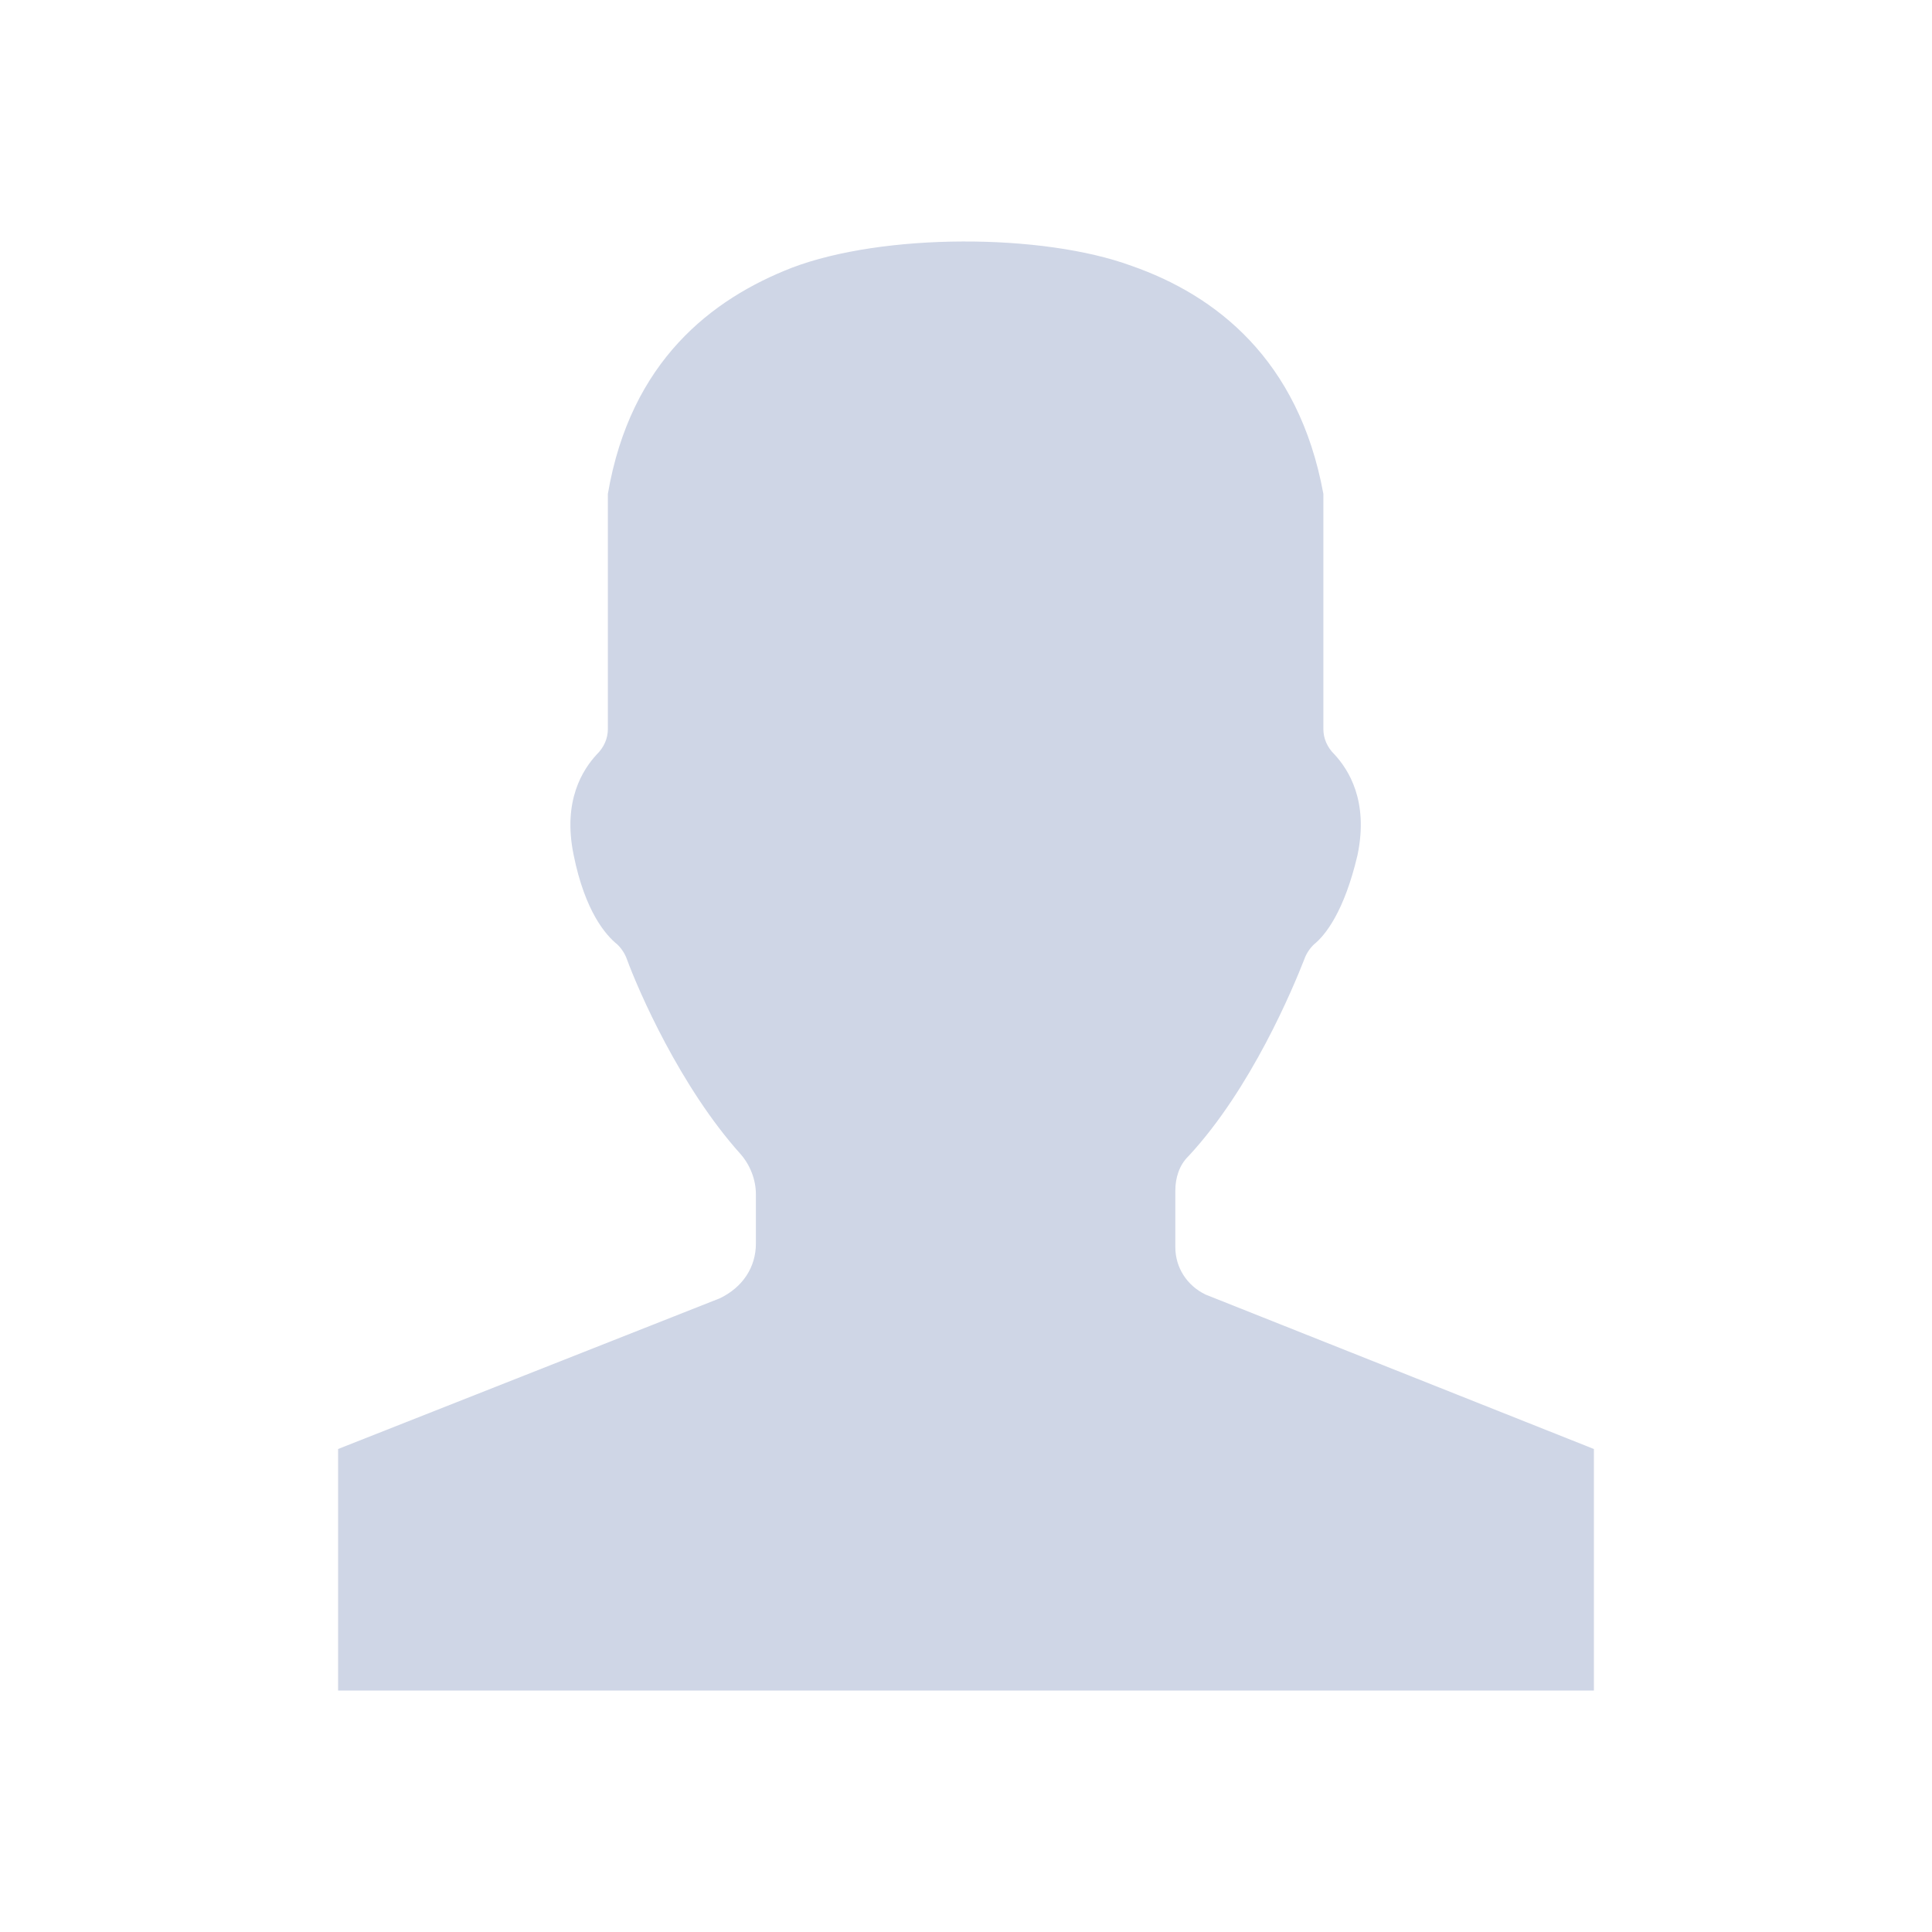
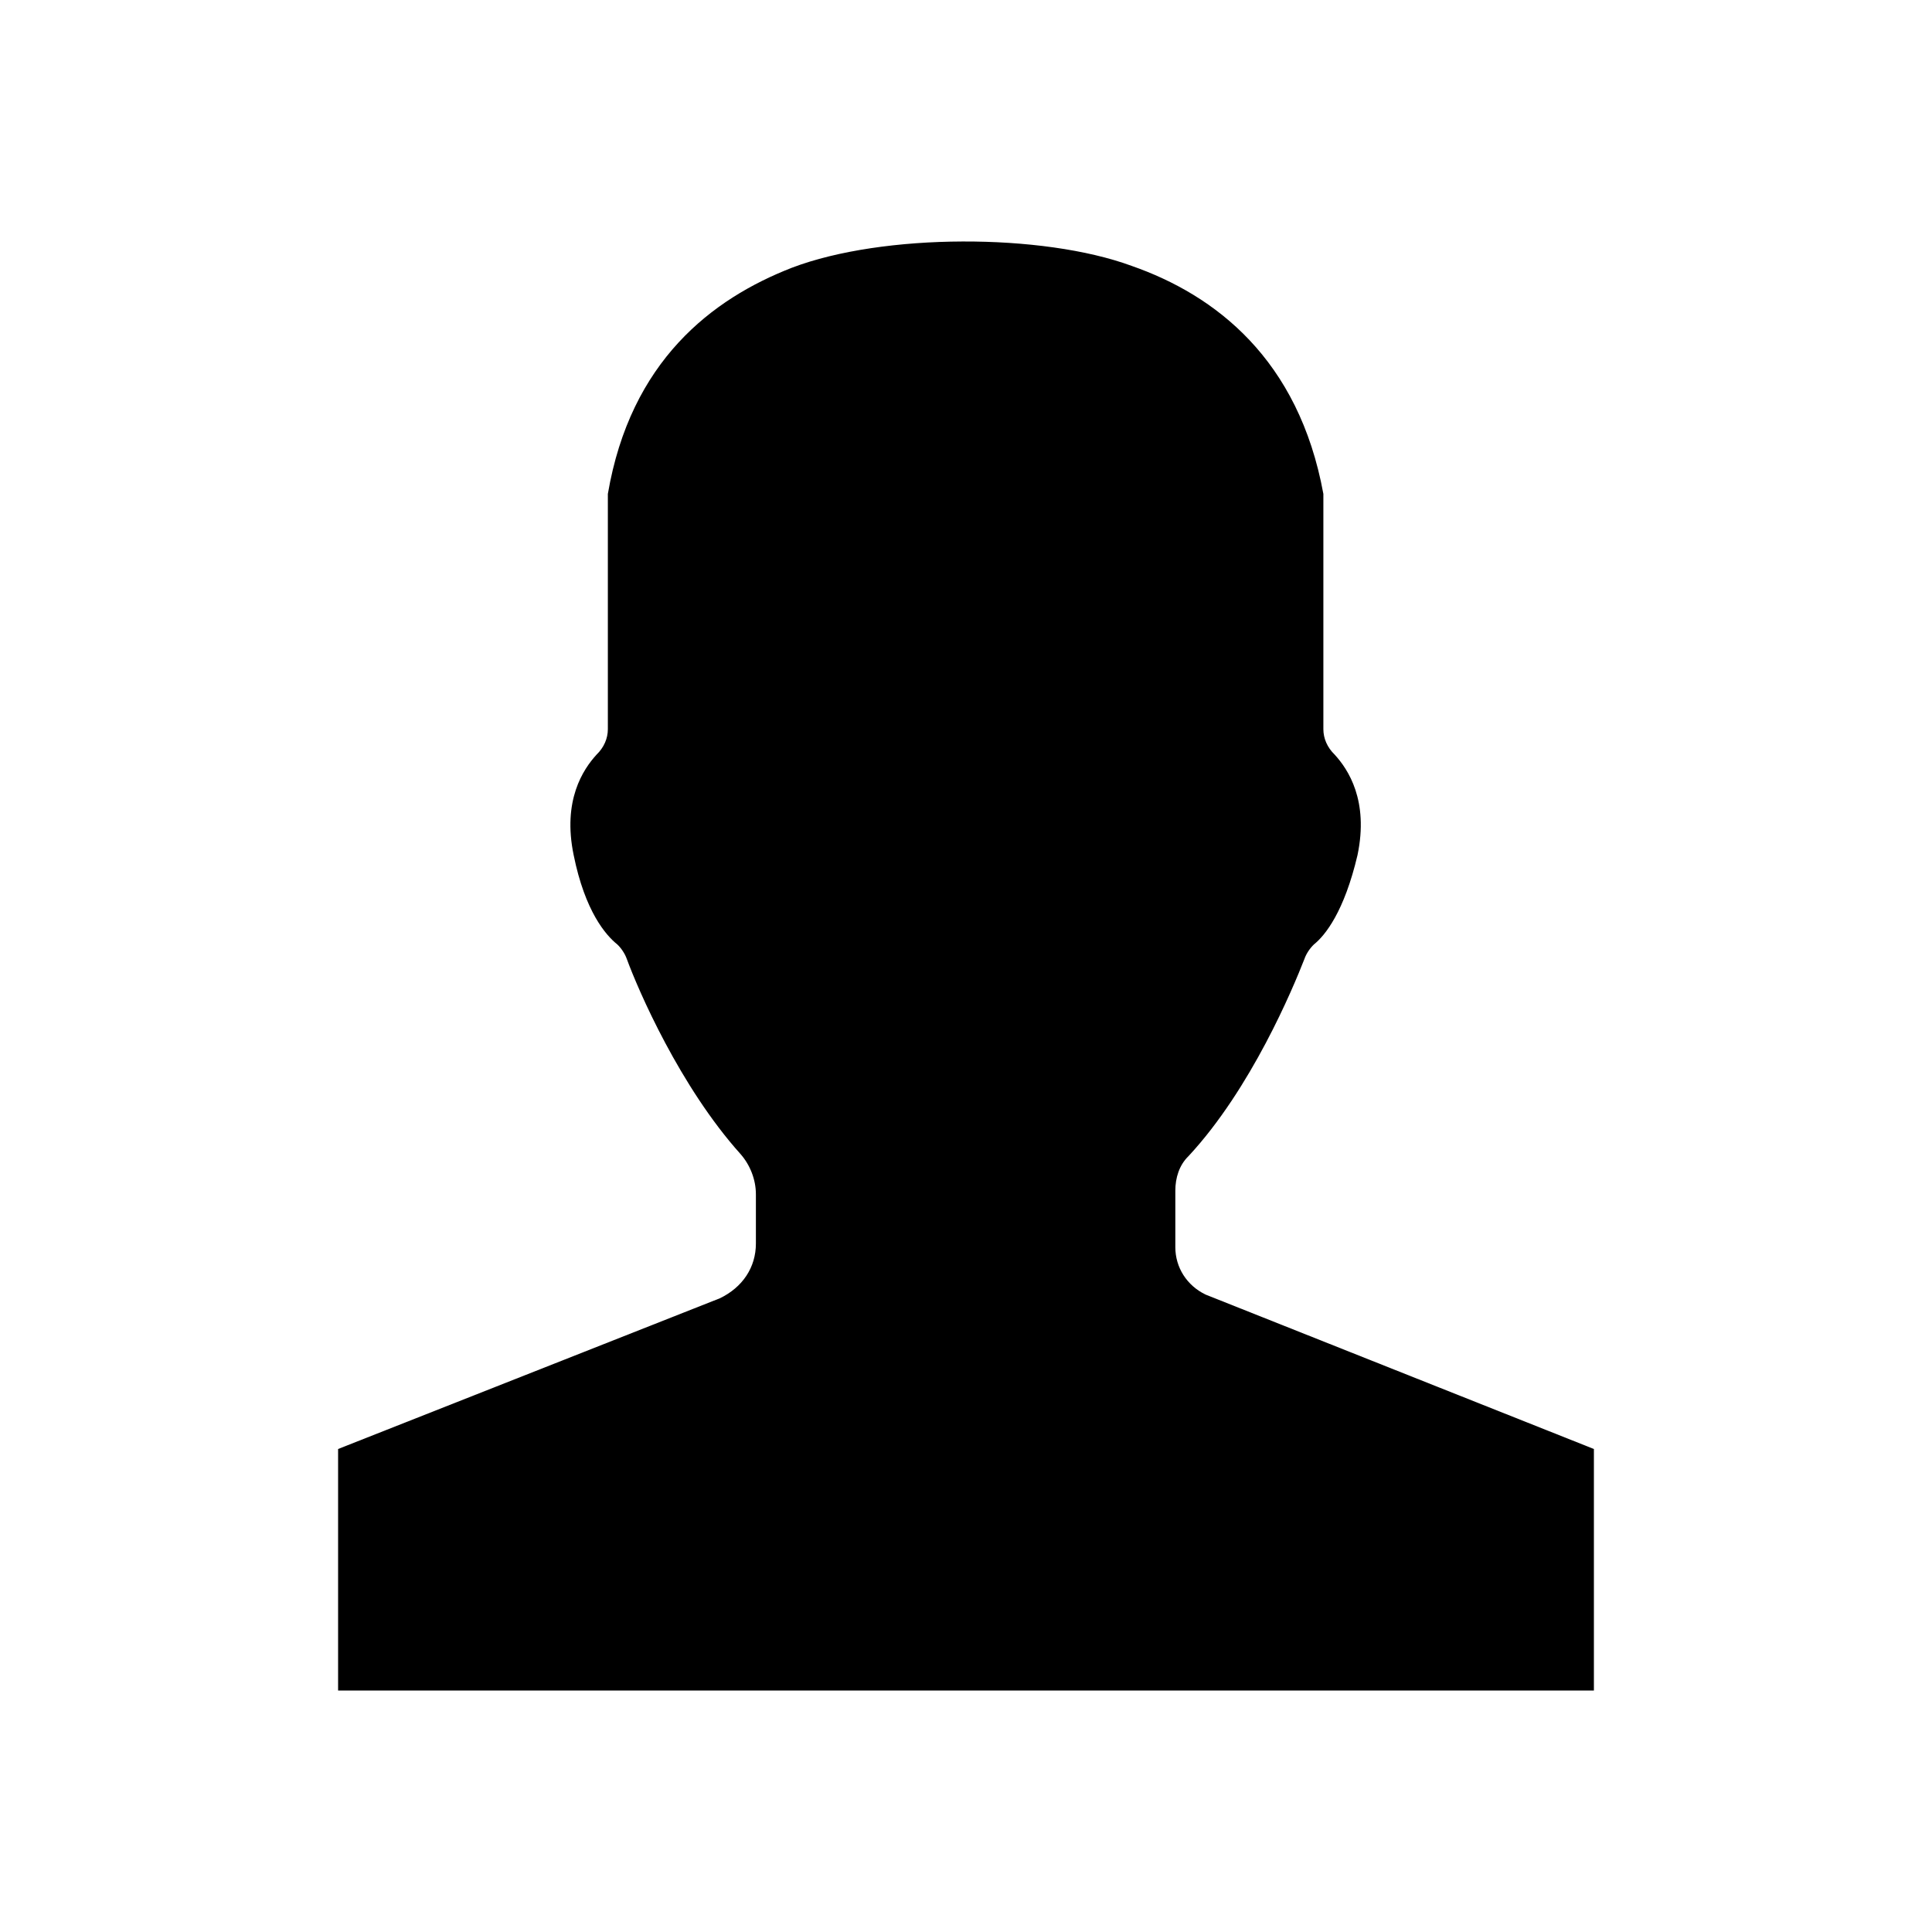
<svg xmlns="http://www.w3.org/2000/svg" width="40" height="40" viewBox="0 0 40 40" version="1.1">
-   <path d="M7,35 L33,35 L33,30 L24.963,26.804 C24.57,26.616 24.334,26.238 24.334,25.823 L24.334,24.652 C24.334,24.388 24.413,24.123 24.609,23.934 C25.906,22.537 26.77,20.46 27.006,19.856 C27.045,19.742 27.124,19.629 27.203,19.554 C27.438,19.365 27.831,18.874 28.106,17.703 C28.342,16.57 27.91,15.928 27.635,15.626 C27.478,15.475 27.399,15.286 27.399,15.097 L27.399,10.226 C26.888,7.431 25.159,6.109 23.43,5.505 C21.583,4.825 18.283,4.825 16.396,5.543 C14.746,6.185 13.056,7.469 12.585,10.226 L12.585,15.097 C12.585,15.286 12.506,15.475 12.349,15.626 C12.074,15.928 11.642,16.57 11.877,17.703 C12.113,18.874 12.545,19.365 12.781,19.554 C12.86,19.629 12.938,19.742 12.978,19.856 C13.213,20.498 14.078,22.499 15.335,23.897 C15.532,24.123 15.65,24.425 15.65,24.727 L15.65,25.747 C15.65,26.238 15.375,26.653 14.903,26.88 L7,30 L7,35 Z" fill="#CFD6E6" />
+   <path d="M7,35 L33,35 L33,30 L24.963,26.804 C24.57,26.616 24.334,26.238 24.334,25.823 L24.334,24.652 C24.334,24.388 24.413,24.123 24.609,23.934 C25.906,22.537 26.77,20.46 27.006,19.856 C27.045,19.742 27.124,19.629 27.203,19.554 C27.438,19.365 27.831,18.874 28.106,17.703 C28.342,16.57 27.91,15.928 27.635,15.626 C27.478,15.475 27.399,15.286 27.399,15.097 L27.399,10.226 C26.888,7.431 25.159,6.109 23.43,5.505 C21.583,4.825 18.283,4.825 16.396,5.543 C14.746,6.185 13.056,7.469 12.585,10.226 L12.585,15.097 C12.585,15.286 12.506,15.475 12.349,15.626 C12.074,15.928 11.642,16.57 11.877,17.703 C12.113,18.874 12.545,19.365 12.781,19.554 C12.86,19.629 12.938,19.742 12.978,19.856 C13.213,20.498 14.078,22.499 15.335,23.897 C15.532,24.123 15.65,24.425 15.65,24.727 L15.65,25.747 C15.65,26.238 15.375,26.653 14.903,26.88 L7,30 L7,35 Z" fill="currentColor" />
</svg>
